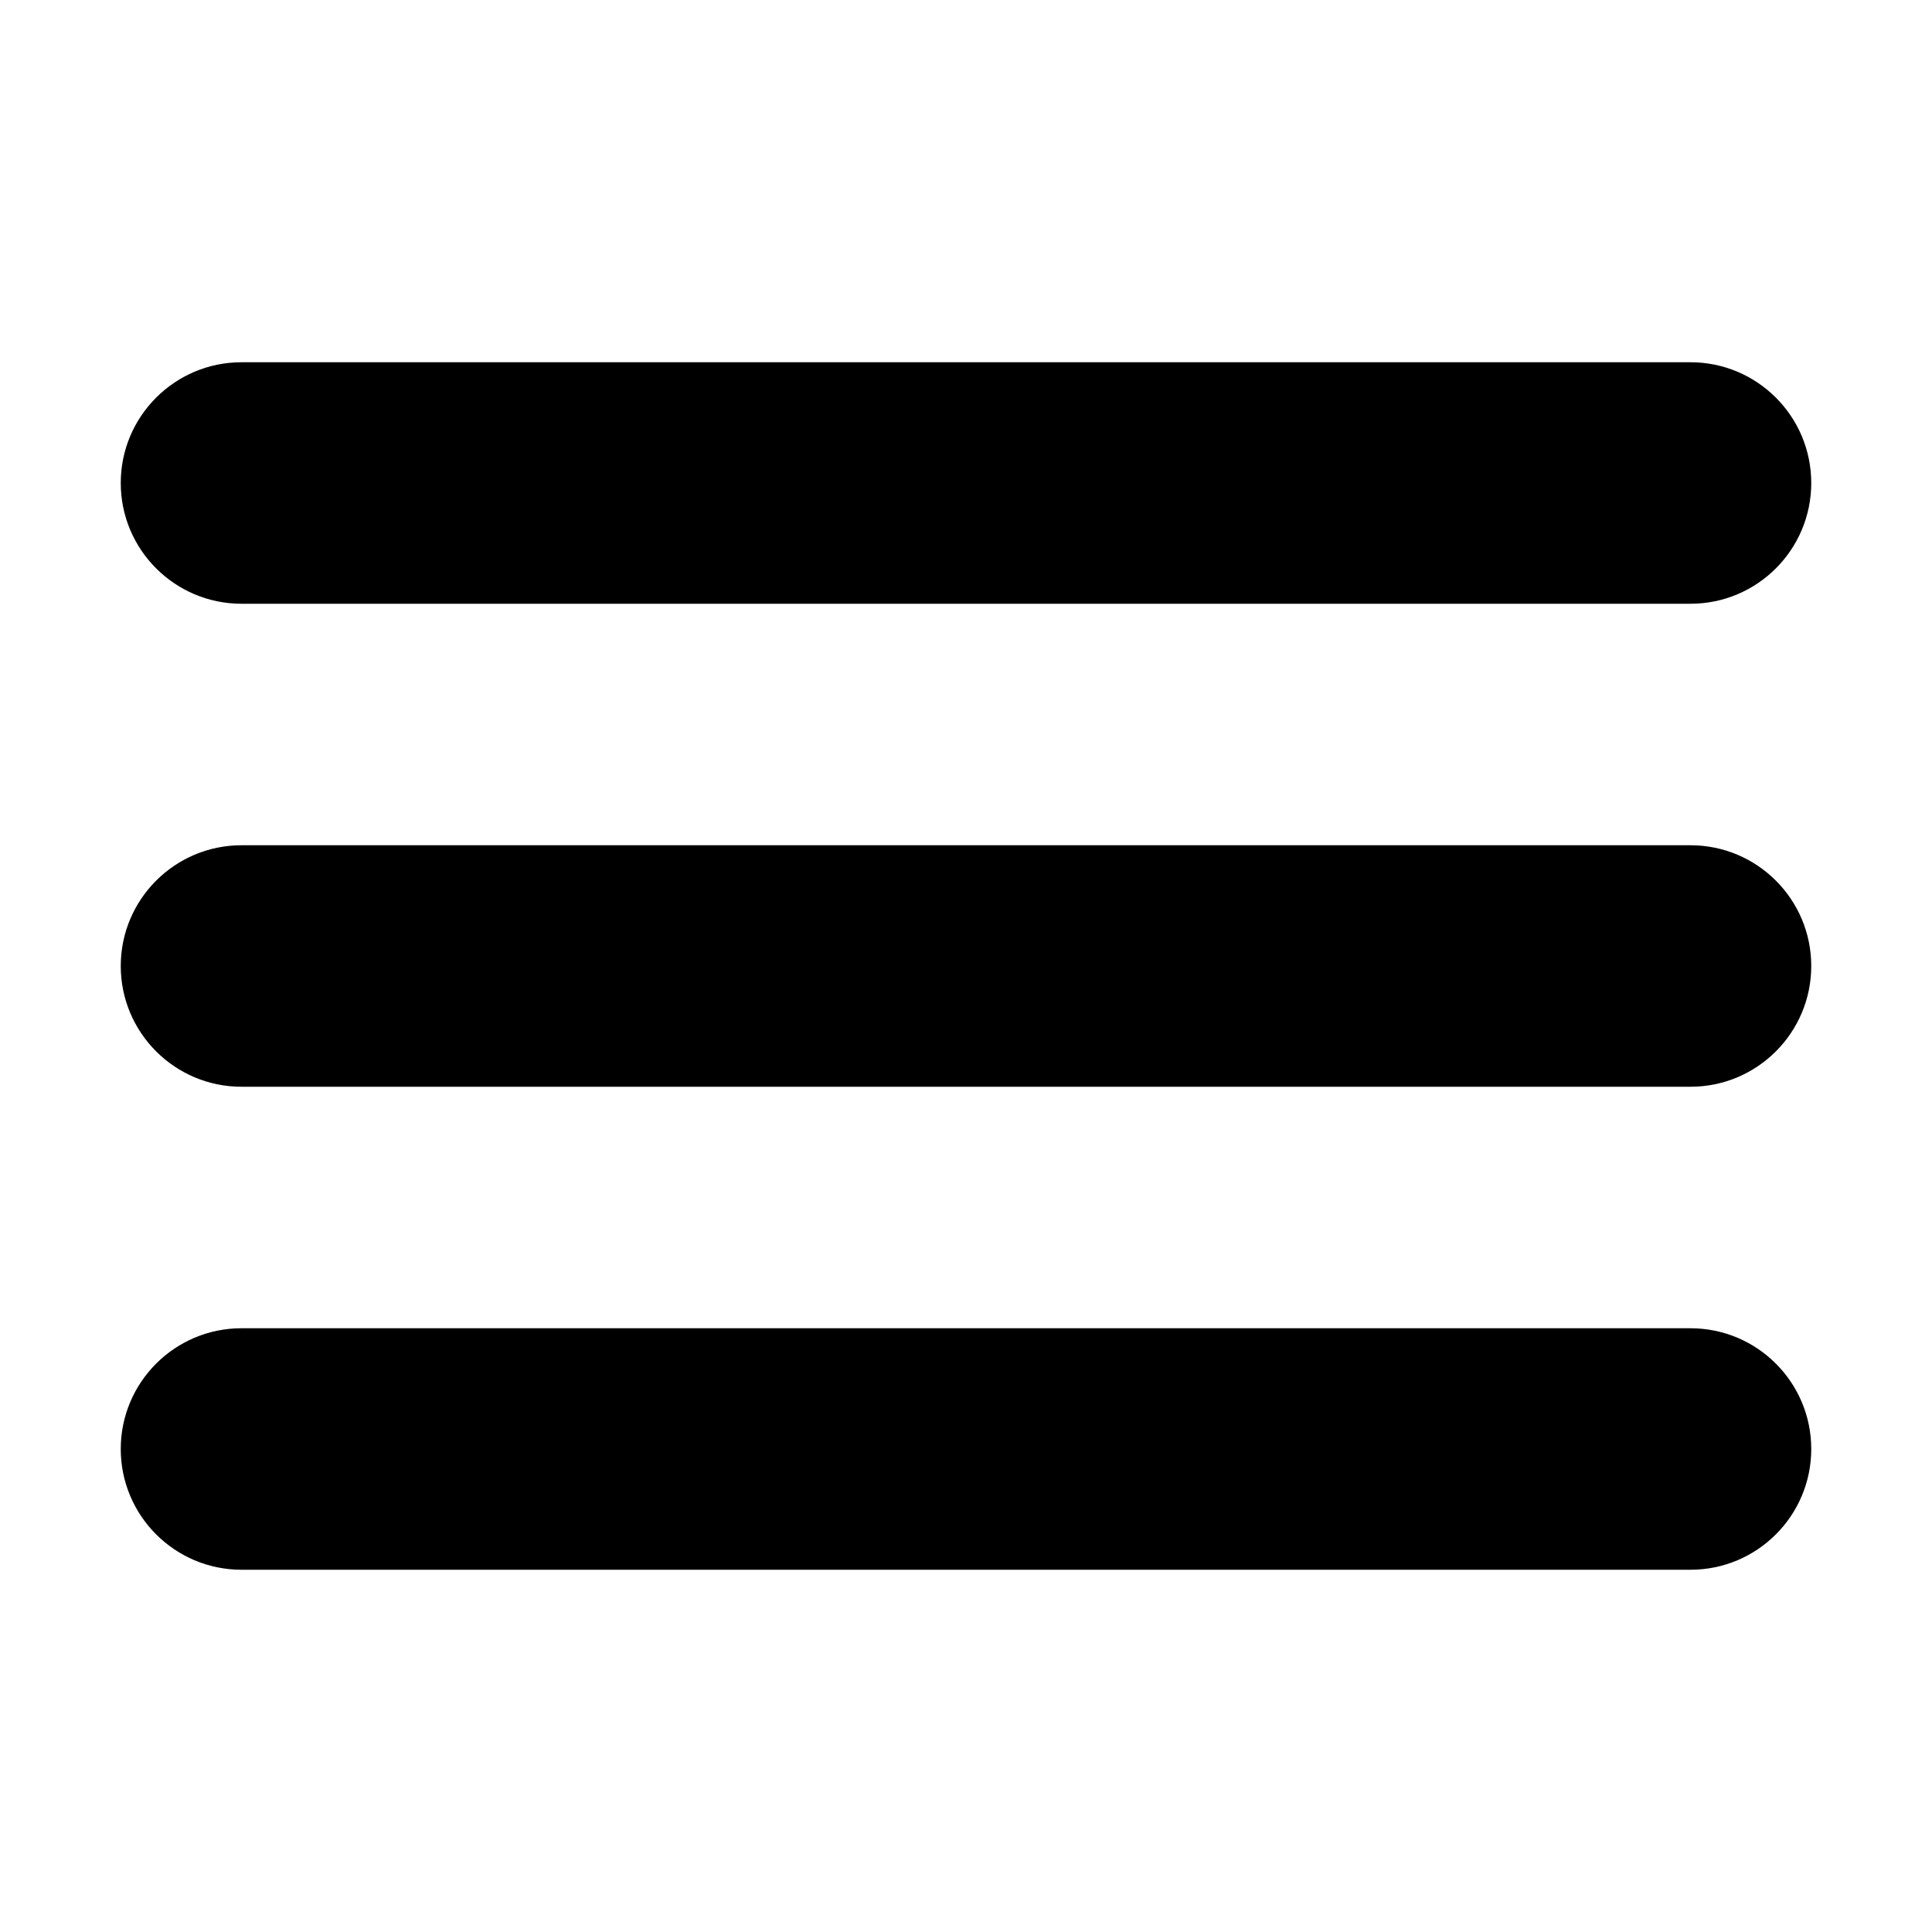
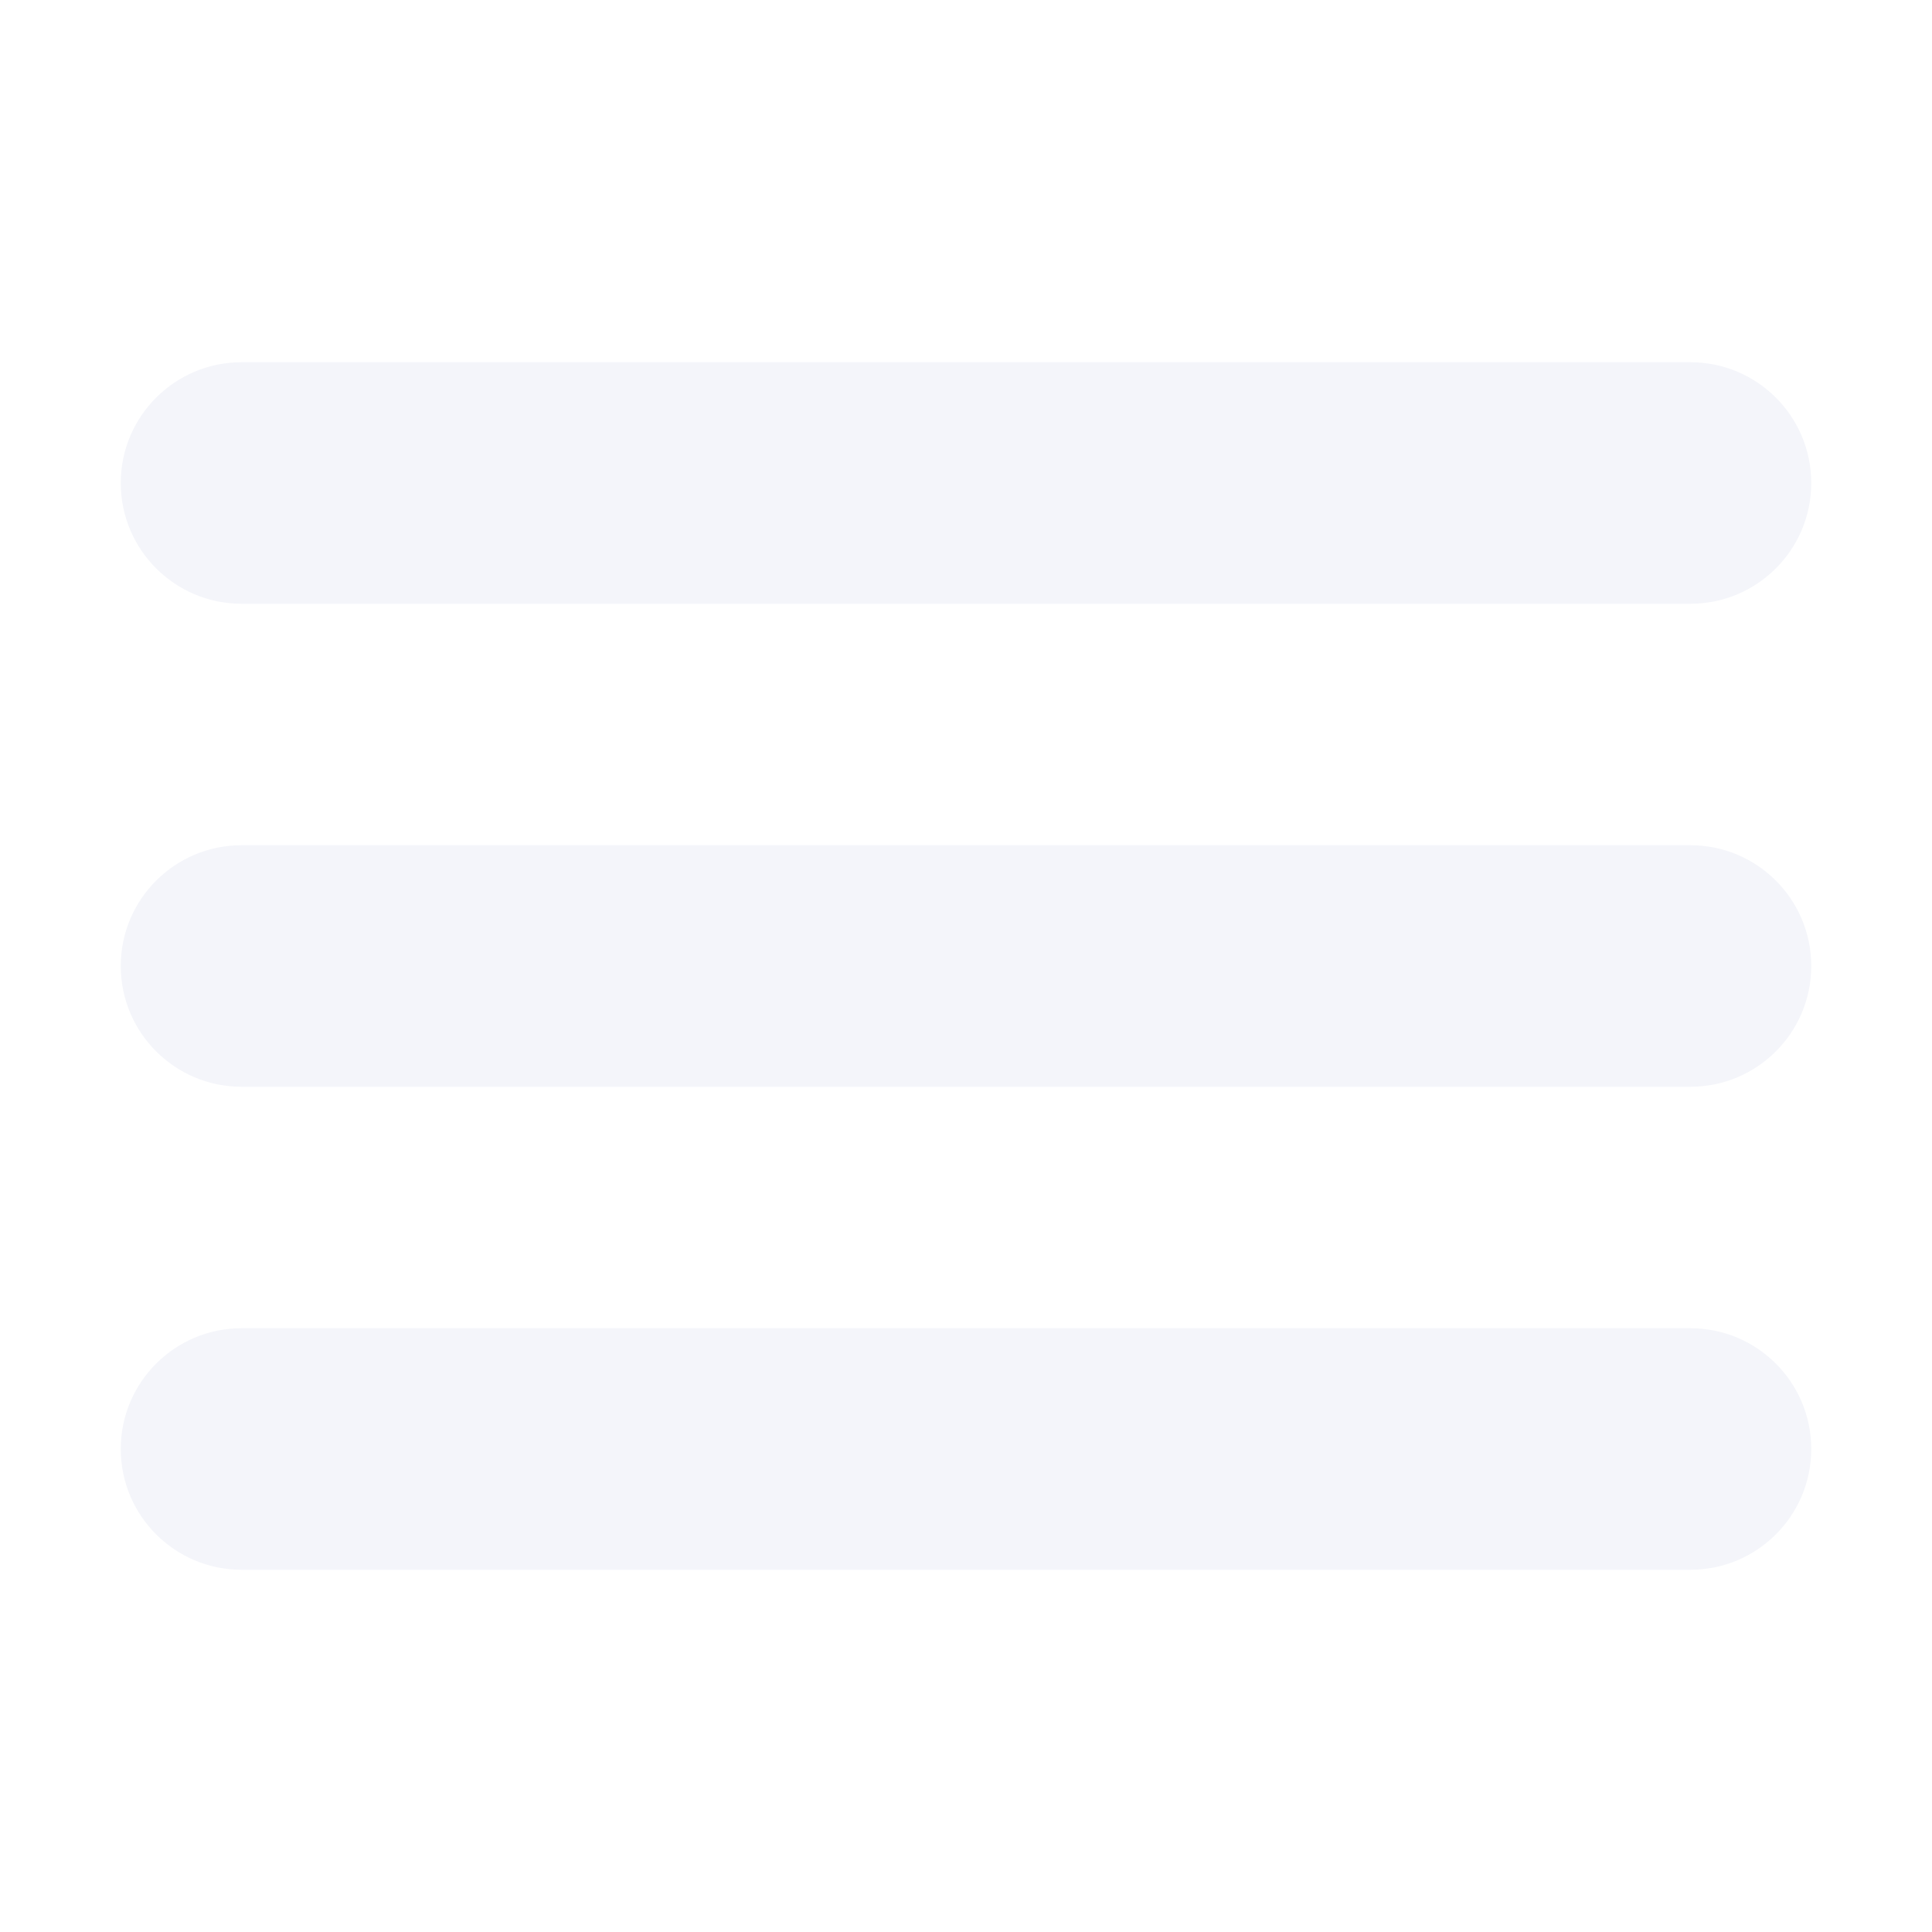
<svg xmlns="http://www.w3.org/2000/svg" height="32px" id="Layer_1" style="enable-background:new 0 0 32 32;" version="1.1" viewBox="0 0 32 32" width="32px" xml:space="preserve">
-   <path d="M4,10h24c1.104,0,2-0.896,2-2s-0.896-2-2-2H4C2.896,6,2,6.896,2,8S2.896,10,4,10z M28,14H4c-1.104,0-2,0.896-2,2  s0.896,2,2,2h24c1.104,0,2-0.896,2-2S29.104,14,28,14z M28,22H4c-1.104,0-2,0.896-2,2s0.896,2,2,2h24c1.104,0,2-0.896,2-2  S29.104,22,28,22z" />
+   <path fill="#f4f5fa" d="M4,10h24c1.104,0,2-0.896,2-2s-0.896-2-2-2H4C2.896,6,2,6.896,2,8S2.896,10,4,10z M28,14H4c-1.104,0-2,0.896-2,2  s0.896,2,2,2h24c1.104,0,2-0.896,2-2S29.104,14,28,14z M28,22H4c-1.104,0-2,0.896-2,2s0.896,2,2,2h24c1.104,0,2-0.896,2-2  S29.104,22,28,22z" />
</svg>
